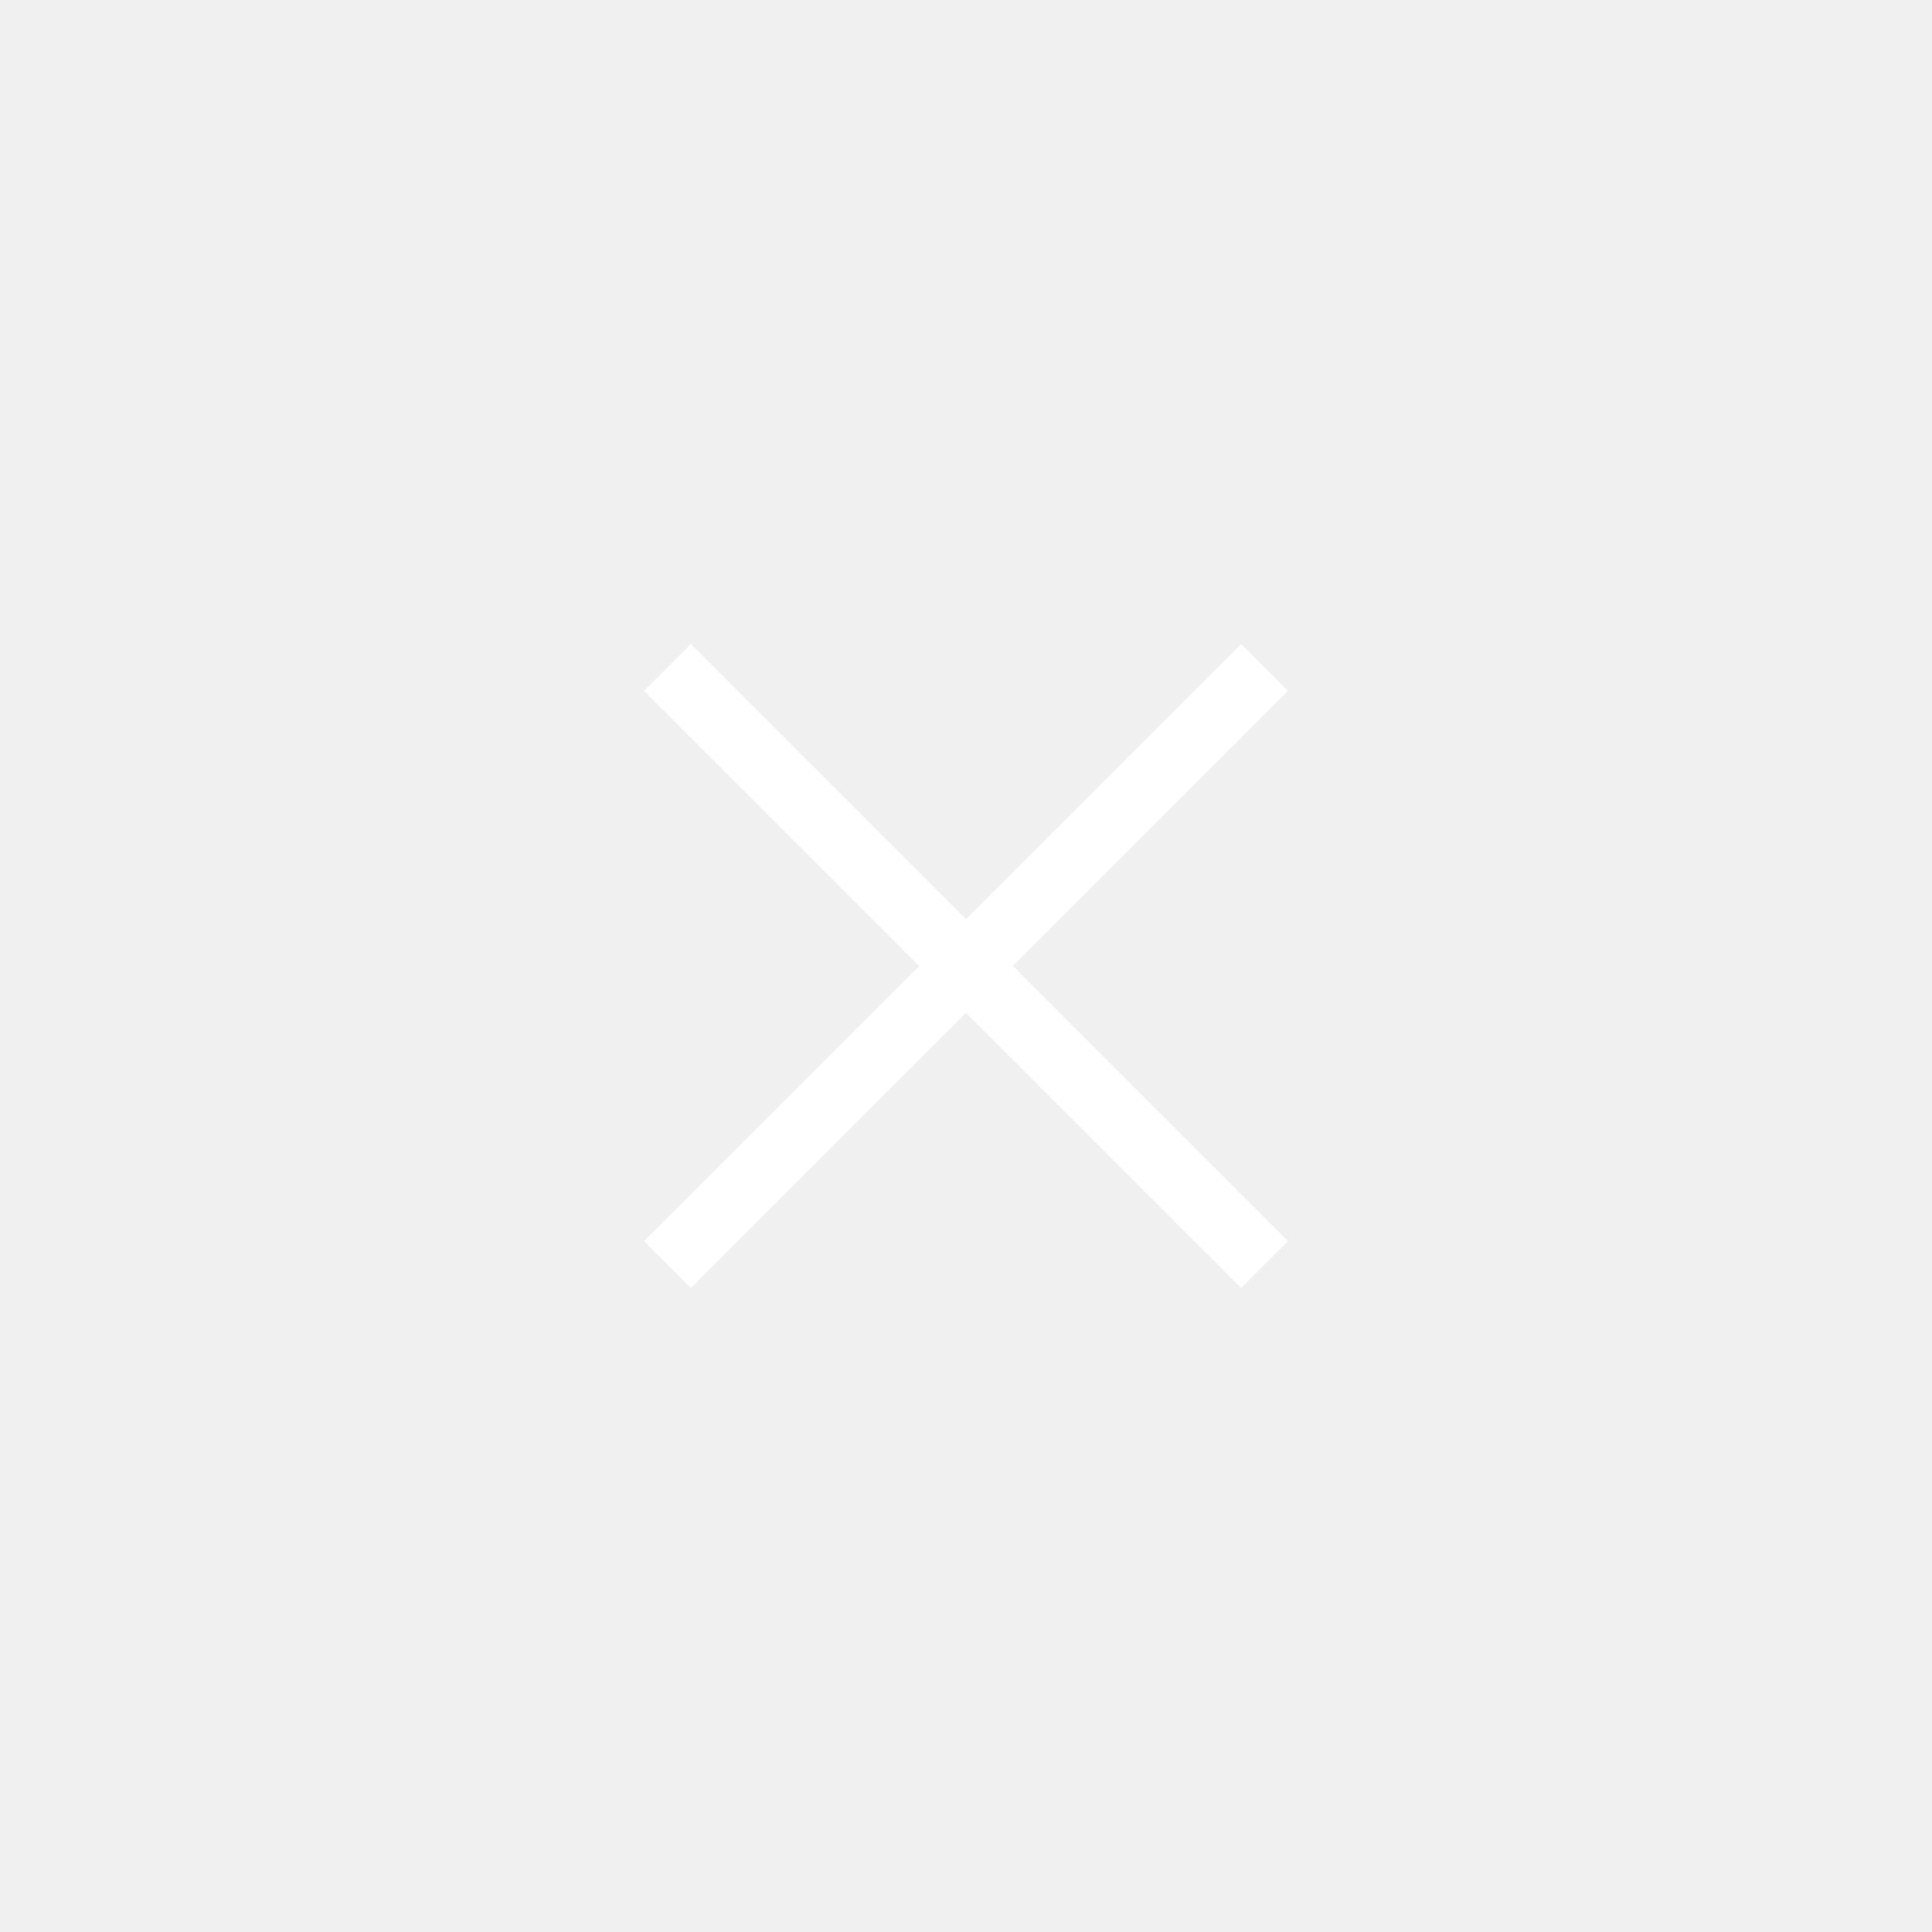
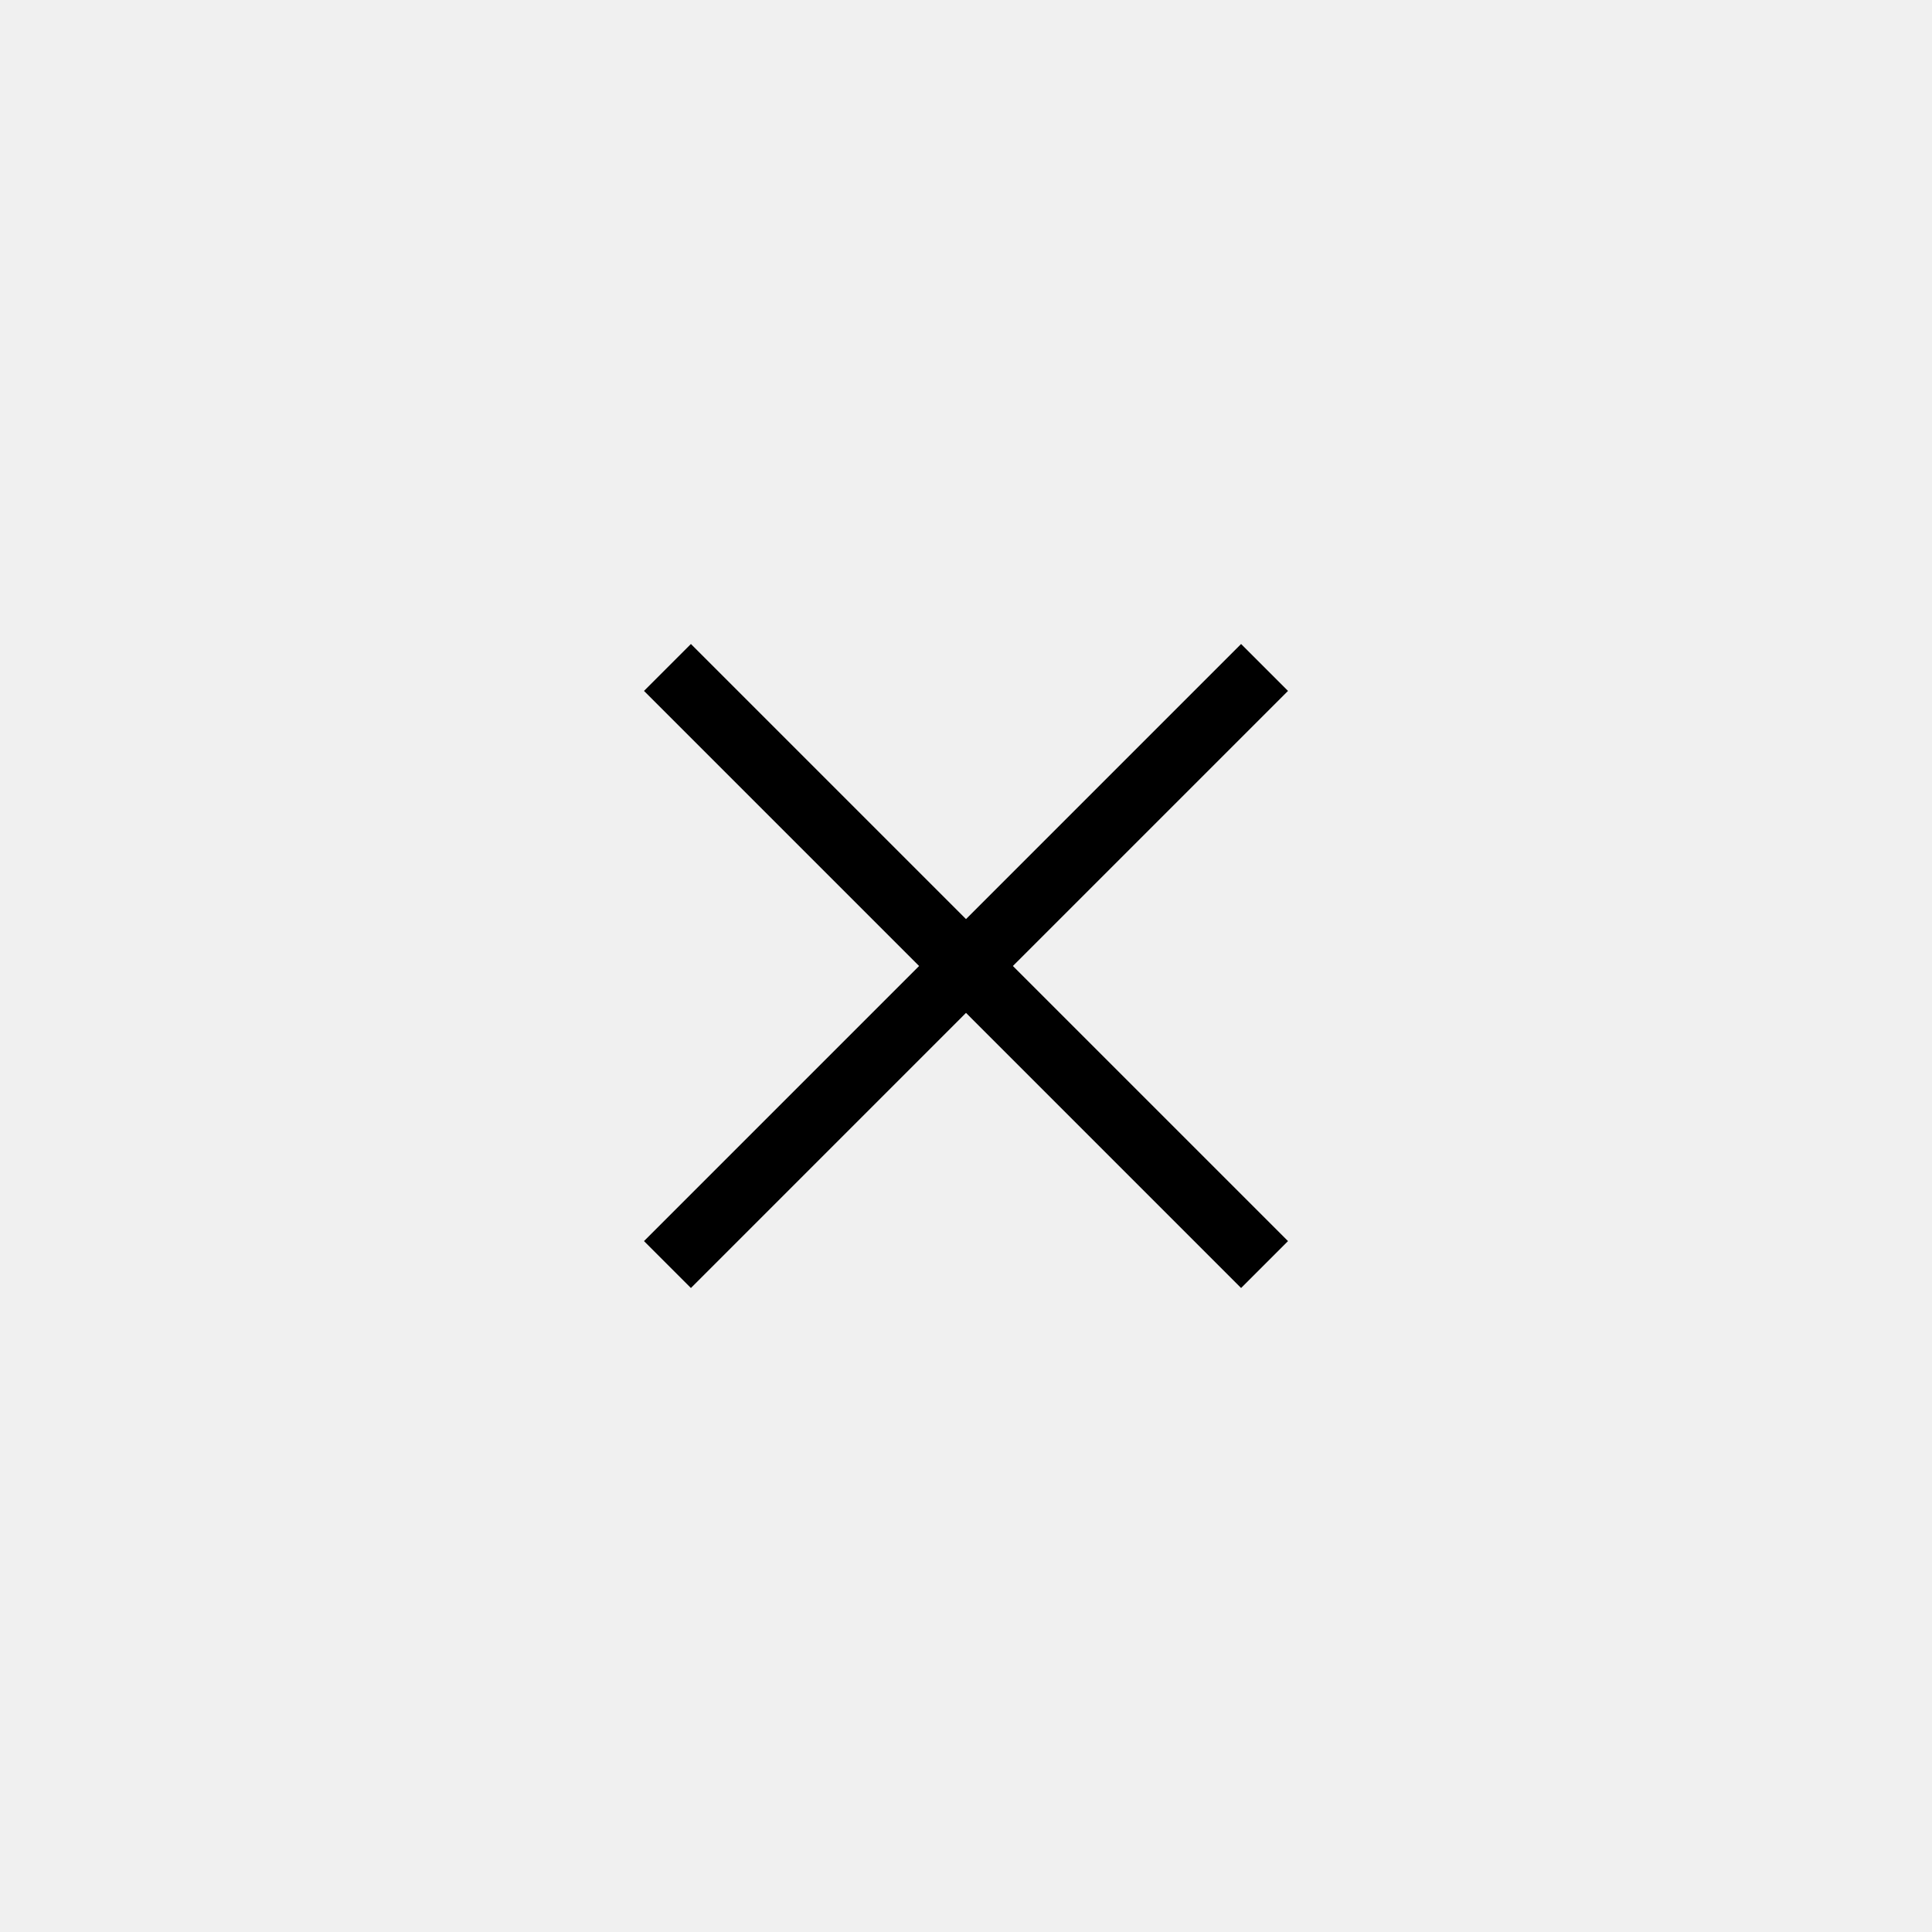
<svg xmlns="http://www.w3.org/2000/svg" width="60px" height="60px" viewBox="0 0 60 60" version="1.1">
-   <path transform="translate(18, 18)" d="M20.543,2 L22,3.457 L13.456,12 L22,20.543 L20.543,22 L12,13.456 L3.457,22 L2,20.543 L10.543,12 L2,3.457 L3.457,2 L12,10.543 L20.543,2 Z" id="icon" fill="#fff" />
+   <path transform="translate(18, 18)" d="M20.543,2 L22,3.457 L13.456,12 L22,20.543 L20.543,22 L12,13.456 L3.457,22 L2,20.543 L10.543,12 L2,3.457 L3.457,2 L12,10.543 L20.543,2 Z" id="icon" />
</svg>
